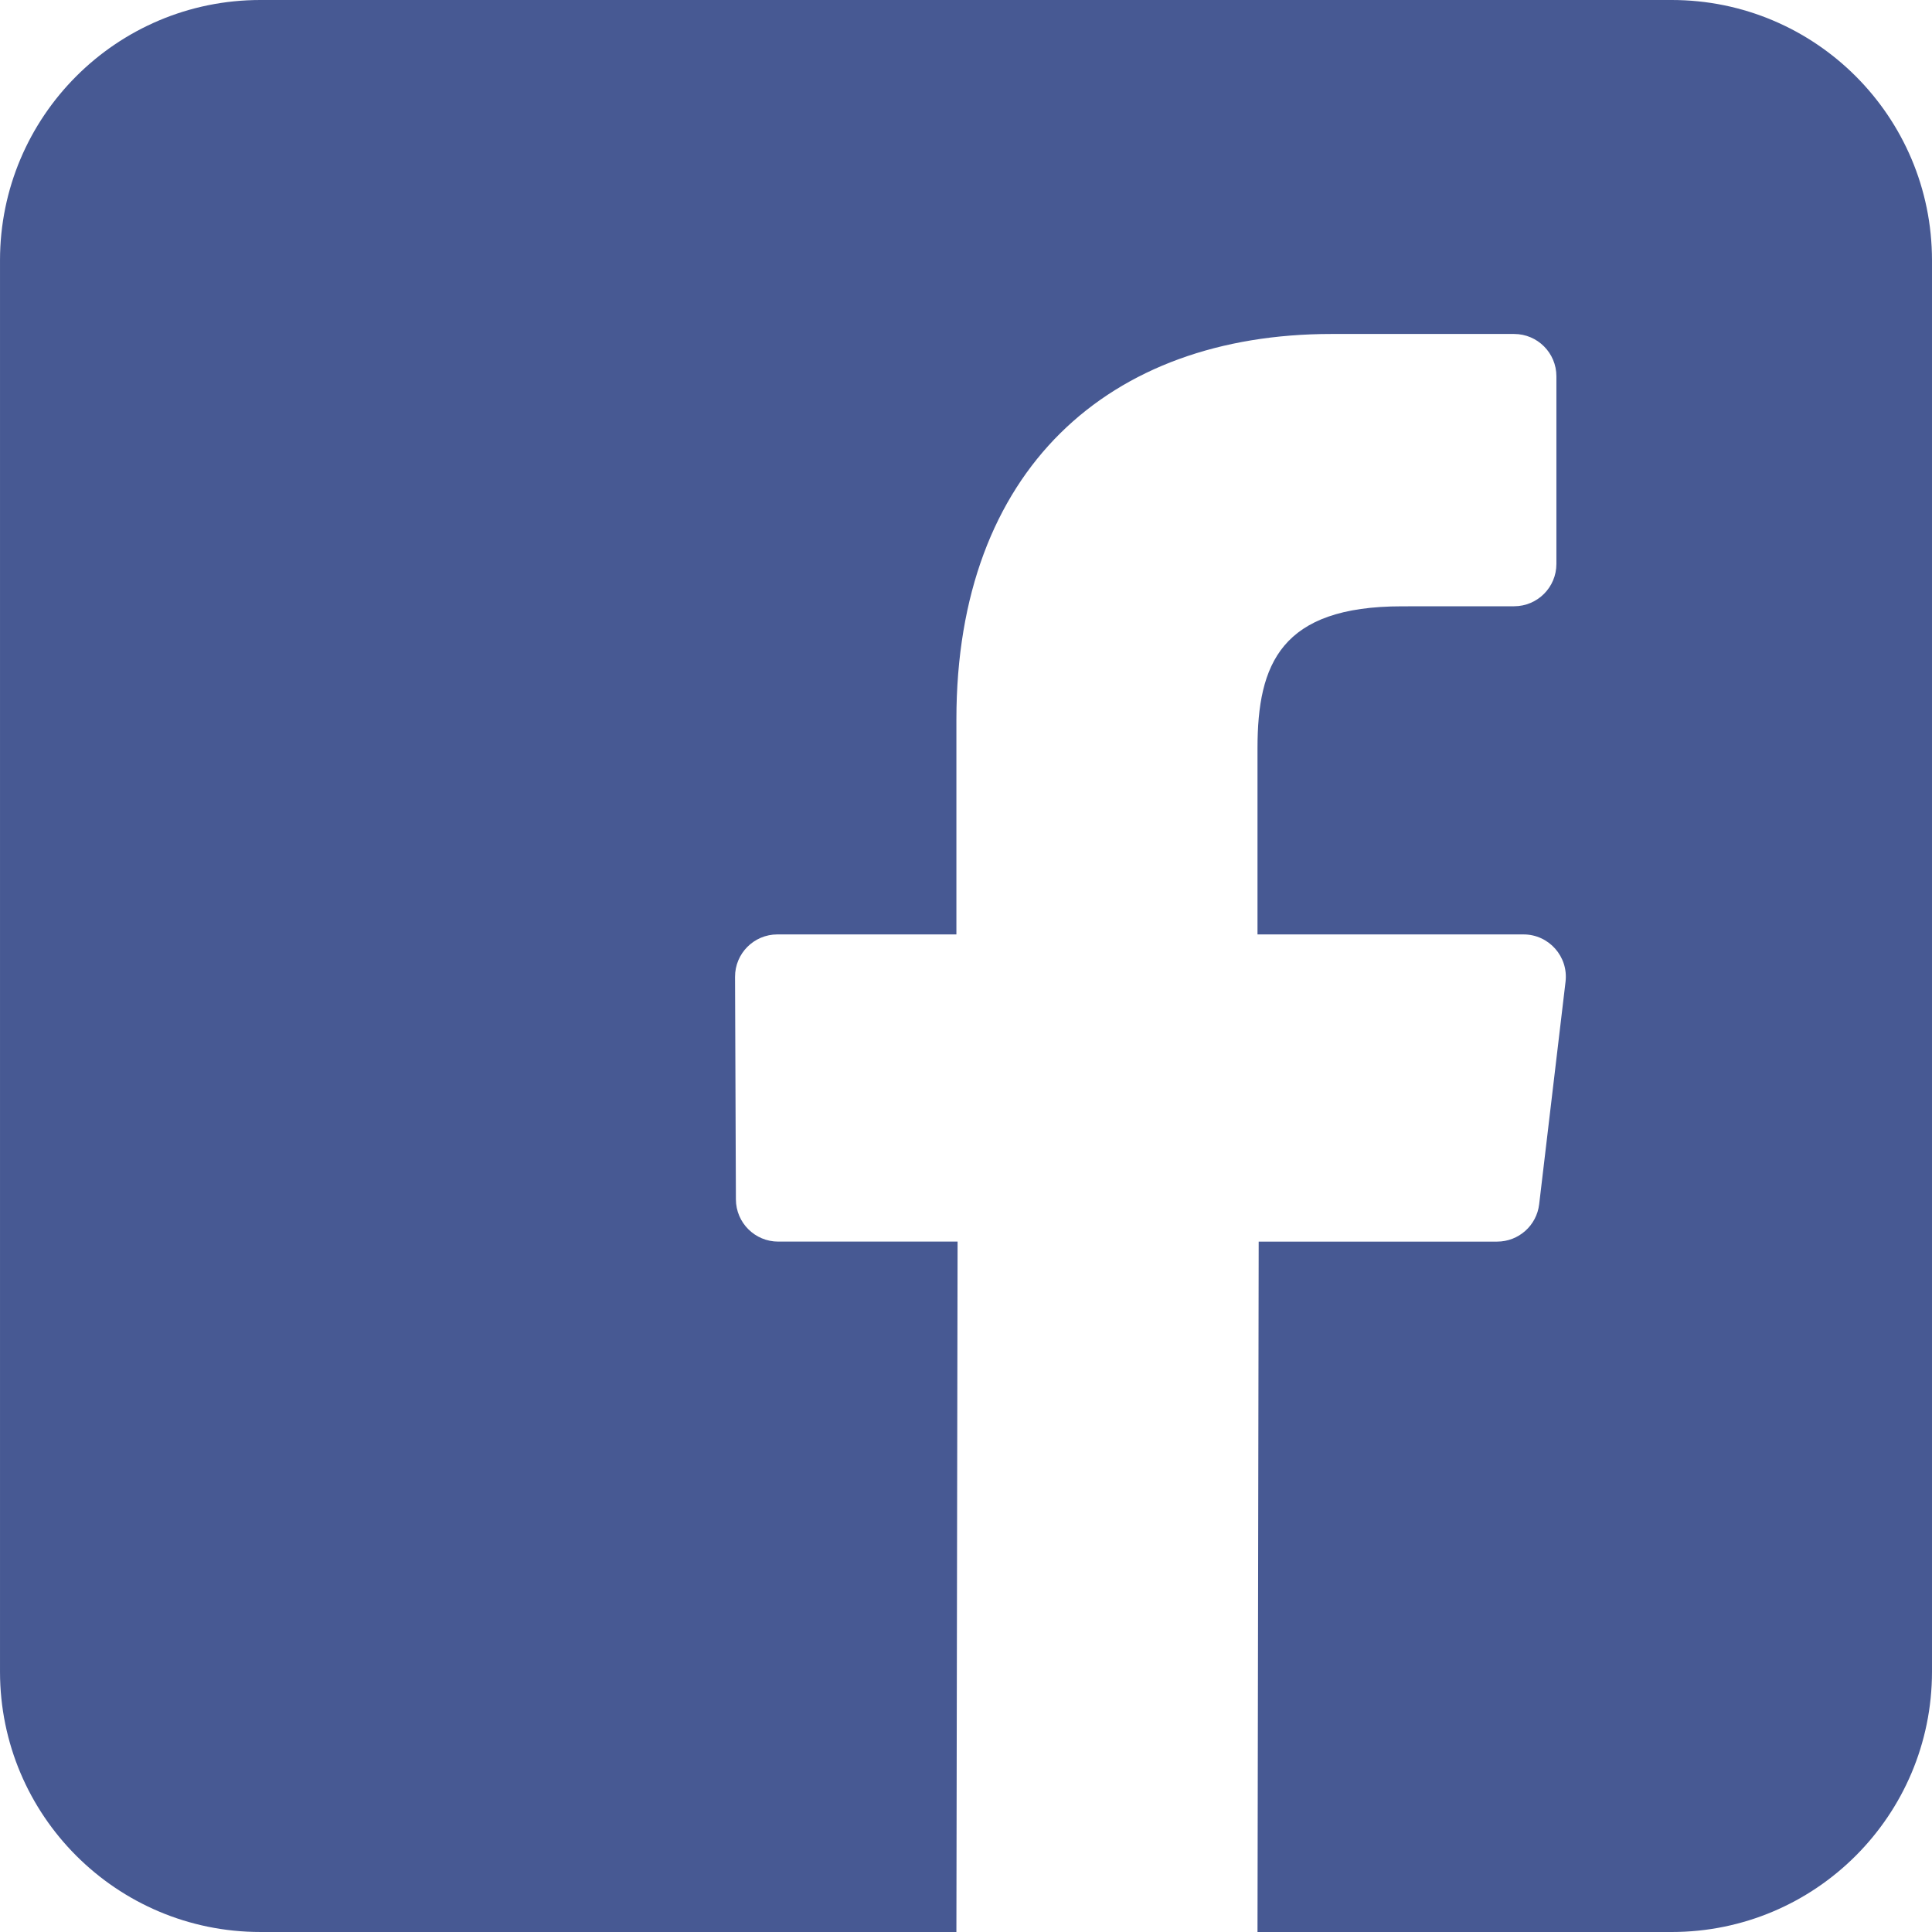
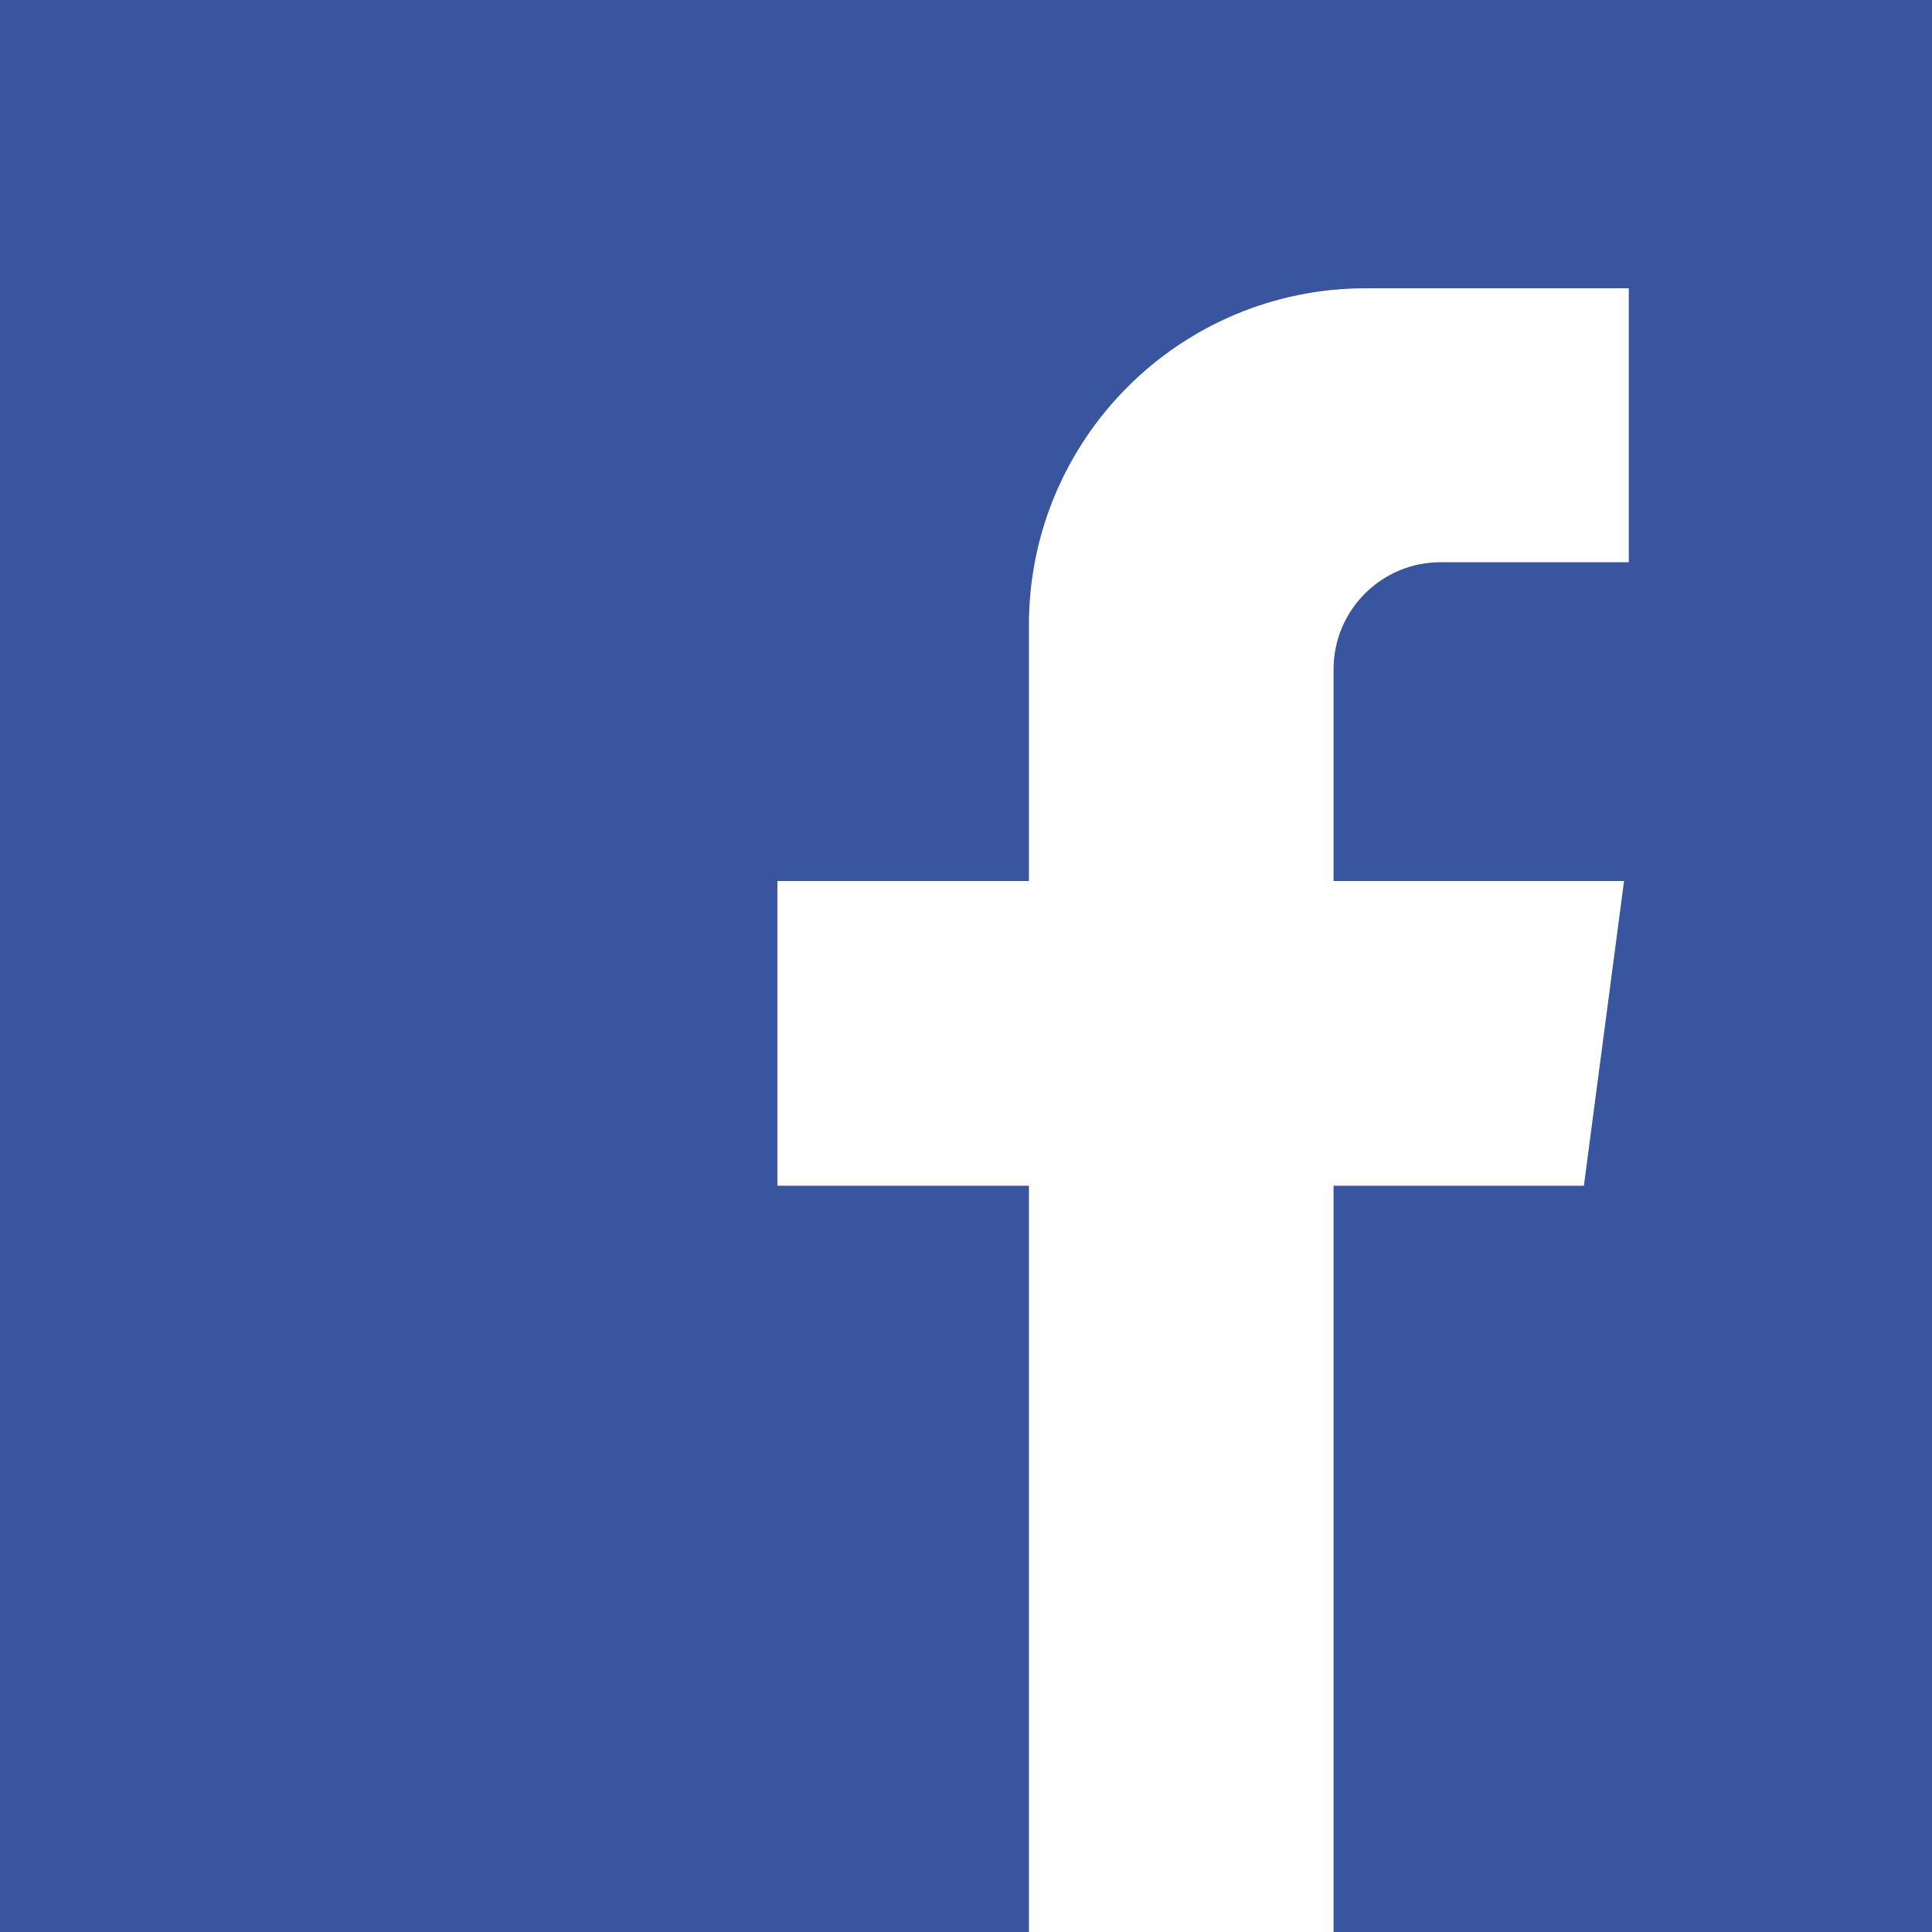
- <svg xmlns="http://www.w3.org/2000/svg" version="1.1" id="Layer_1" x="0px" y="0px" viewBox="0 0 408.788 408.788" style="enable-background:new 0 0 408.788 408.788;" xml:space="preserve">
-   <path style="fill:#475993;" d="M353.701,0H55.087C24.665,0,0.002,24.662,0.002,55.085v298.616c0,30.423,24.662,55.085,55.085,55.085  h147.275l0.251-146.078h-37.951c-4.932,0-8.935-3.988-8.954-8.92l-0.182-47.087c-0.019-4.959,3.996-8.989,8.955-8.989h37.882  v-45.498c0-52.8,32.247-81.55,79.348-81.55h38.65c4.945,0,8.955,4.009,8.955,8.955v39.704c0,4.944-4.007,8.952-8.95,8.955  l-23.719,0.011c-25.615,0-30.575,12.172-30.575,30.035v39.389h56.285c5.363,0,9.524,4.683,8.892,10.009l-5.581,47.087  c-0.534,4.506-4.355,7.901-8.892,7.901h-50.453l-0.251,146.078h87.631c30.422,0,55.084-24.662,55.084-55.084V55.085  C408.786,24.662,384.124,0,353.701,0z" />
+ <svg xmlns="http://www.w3.org/2000/svg" version="1.1" id="Capa_1" x="0px" y="0px" viewBox="0 0 455.73 455.73" style="enable-background:new 0 0 455.73 455.73;" xml:space="preserve">
+   <path style="fill:#3A559F;" d="M0,0v455.73h242.704V279.691h-59.33v-71.864h59.33v-60.353c0-43.893,35.582-79.475,79.475-79.475  h62.025v64.622h-44.382c-13.947,0-25.254,11.307-25.254,25.254v49.953h68.521l-9.47,71.864h-59.051V455.73H455.73V0H0z" />
  <g>
</g>
  <g>
</g>
  <g>
</g>
  <g>
</g>
  <g>
</g>
  <g>
</g>
  <g>
</g>
  <g>
</g>
  <g>
</g>
  <g>
</g>
  <g>
</g>
  <g>
</g>
  <g>
</g>
  <g>
</g>
  <g>
</g>
</svg>
